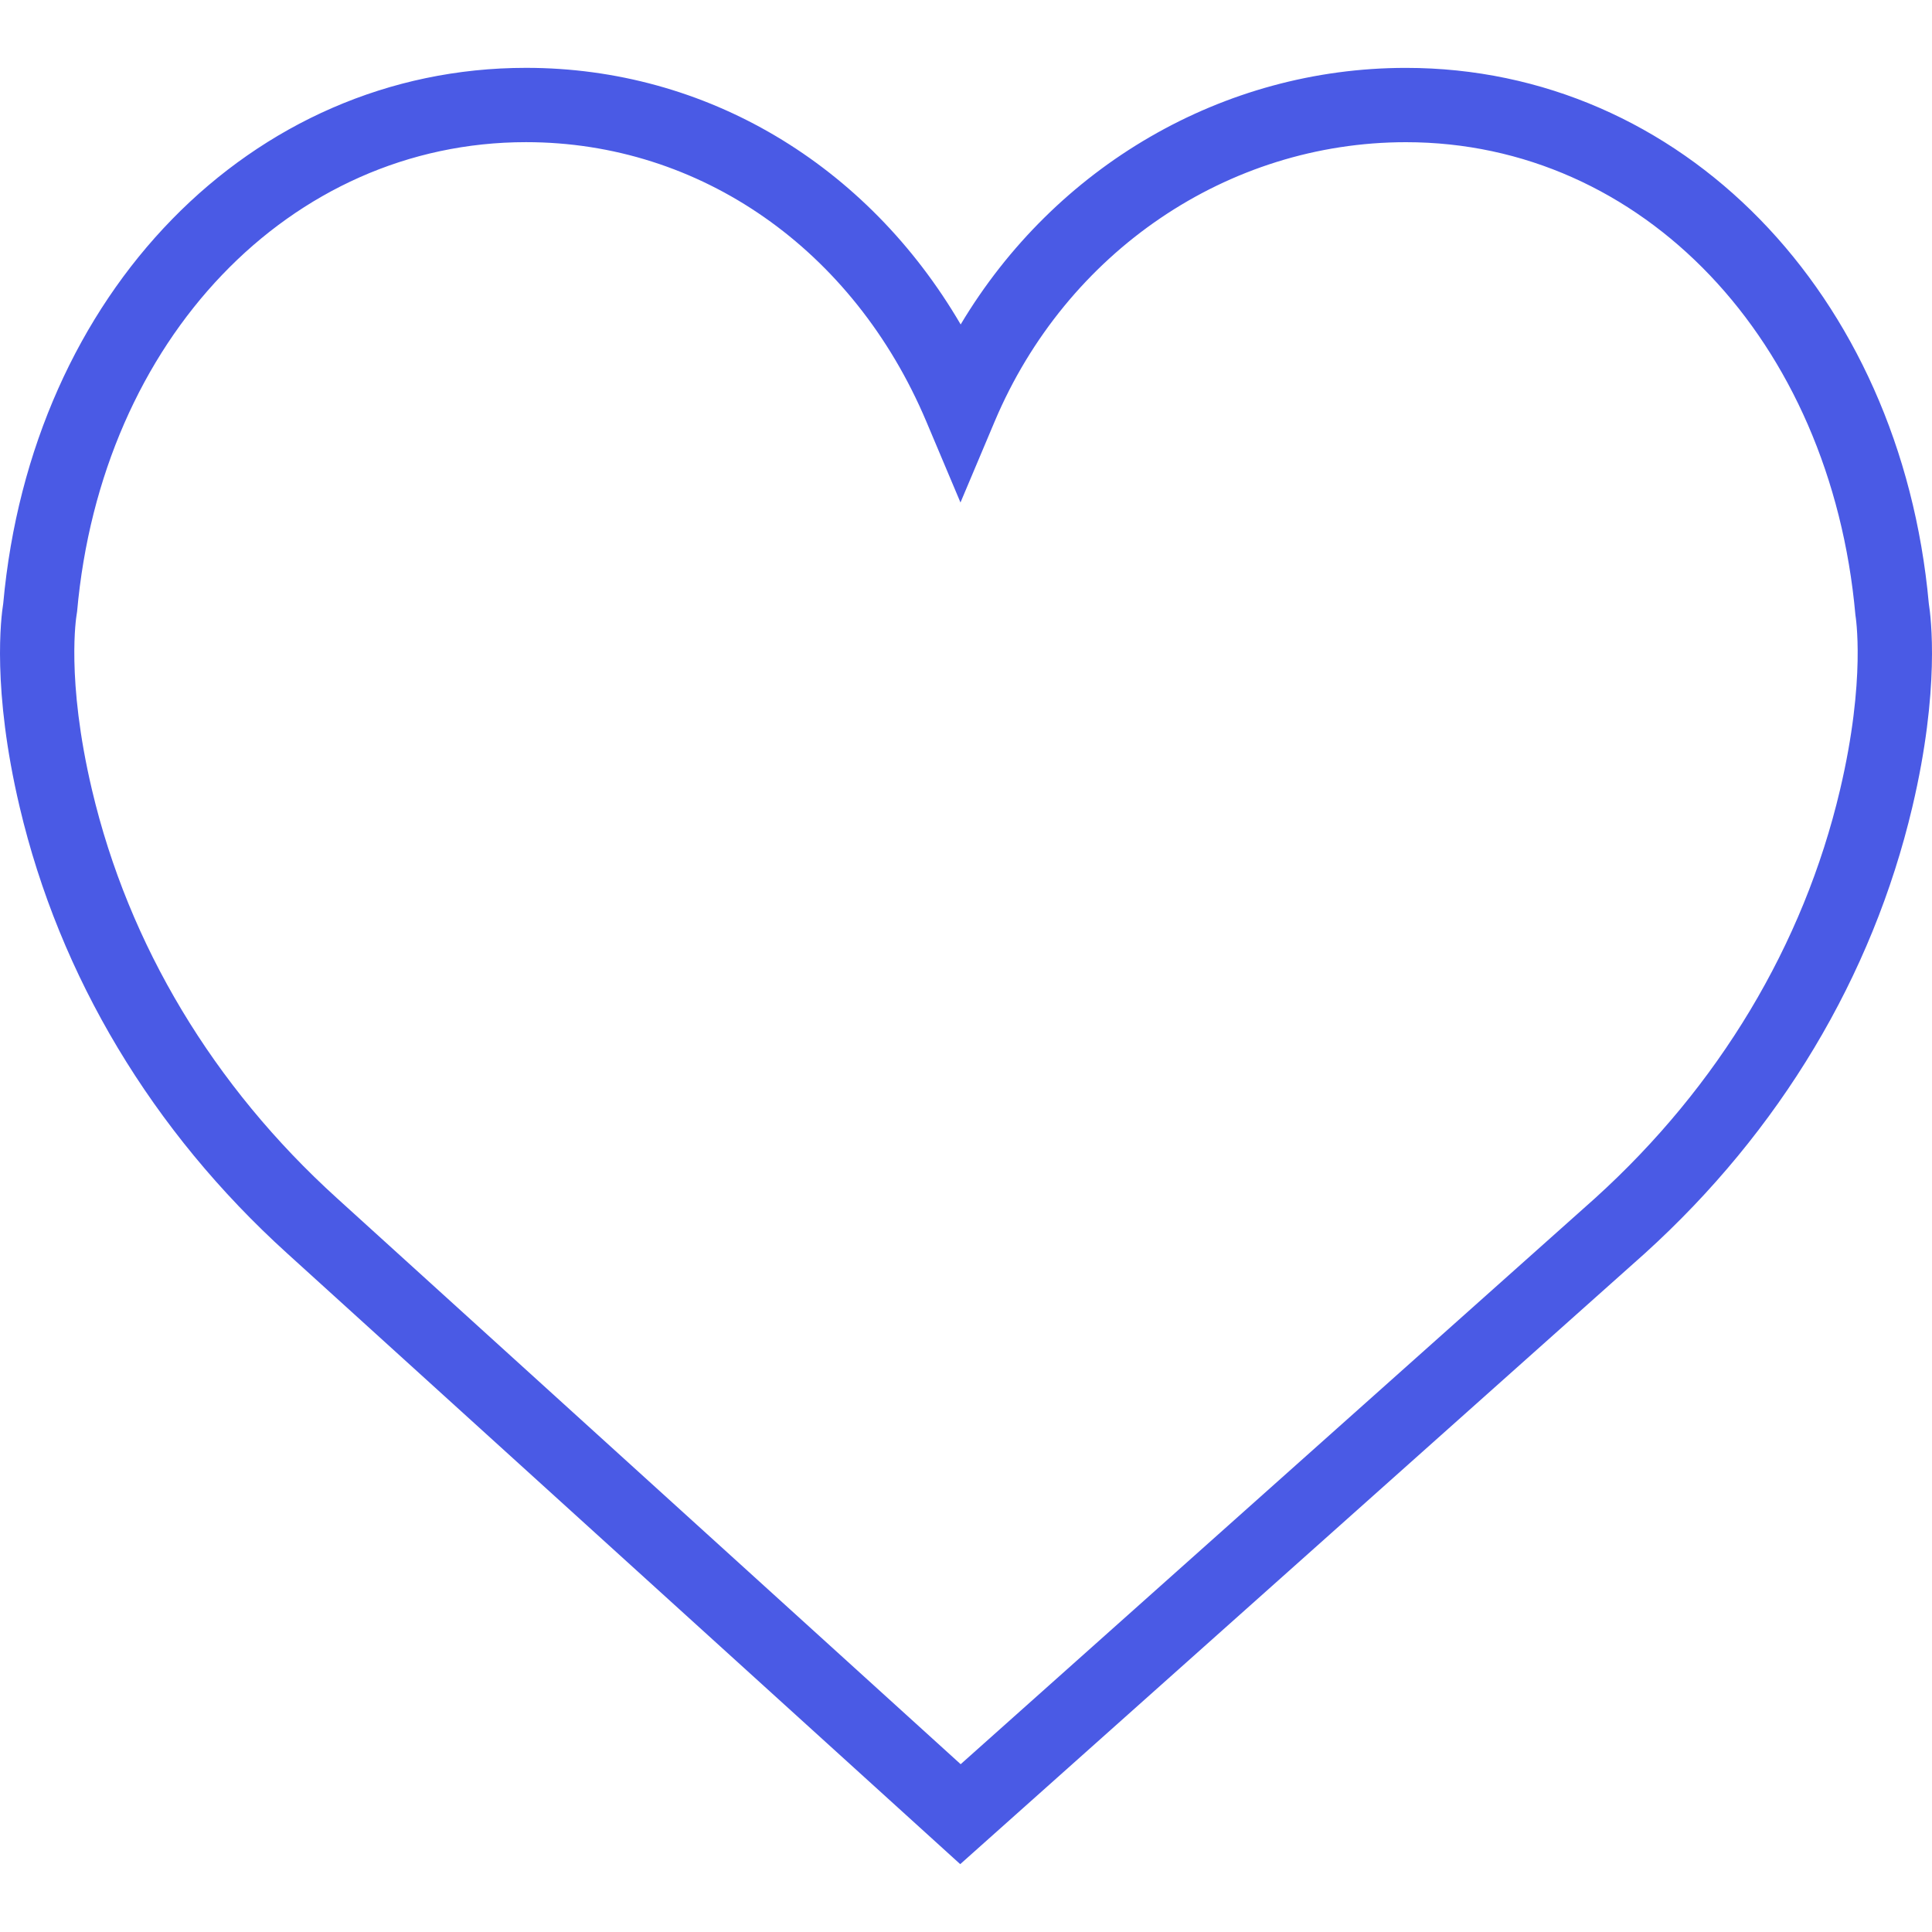
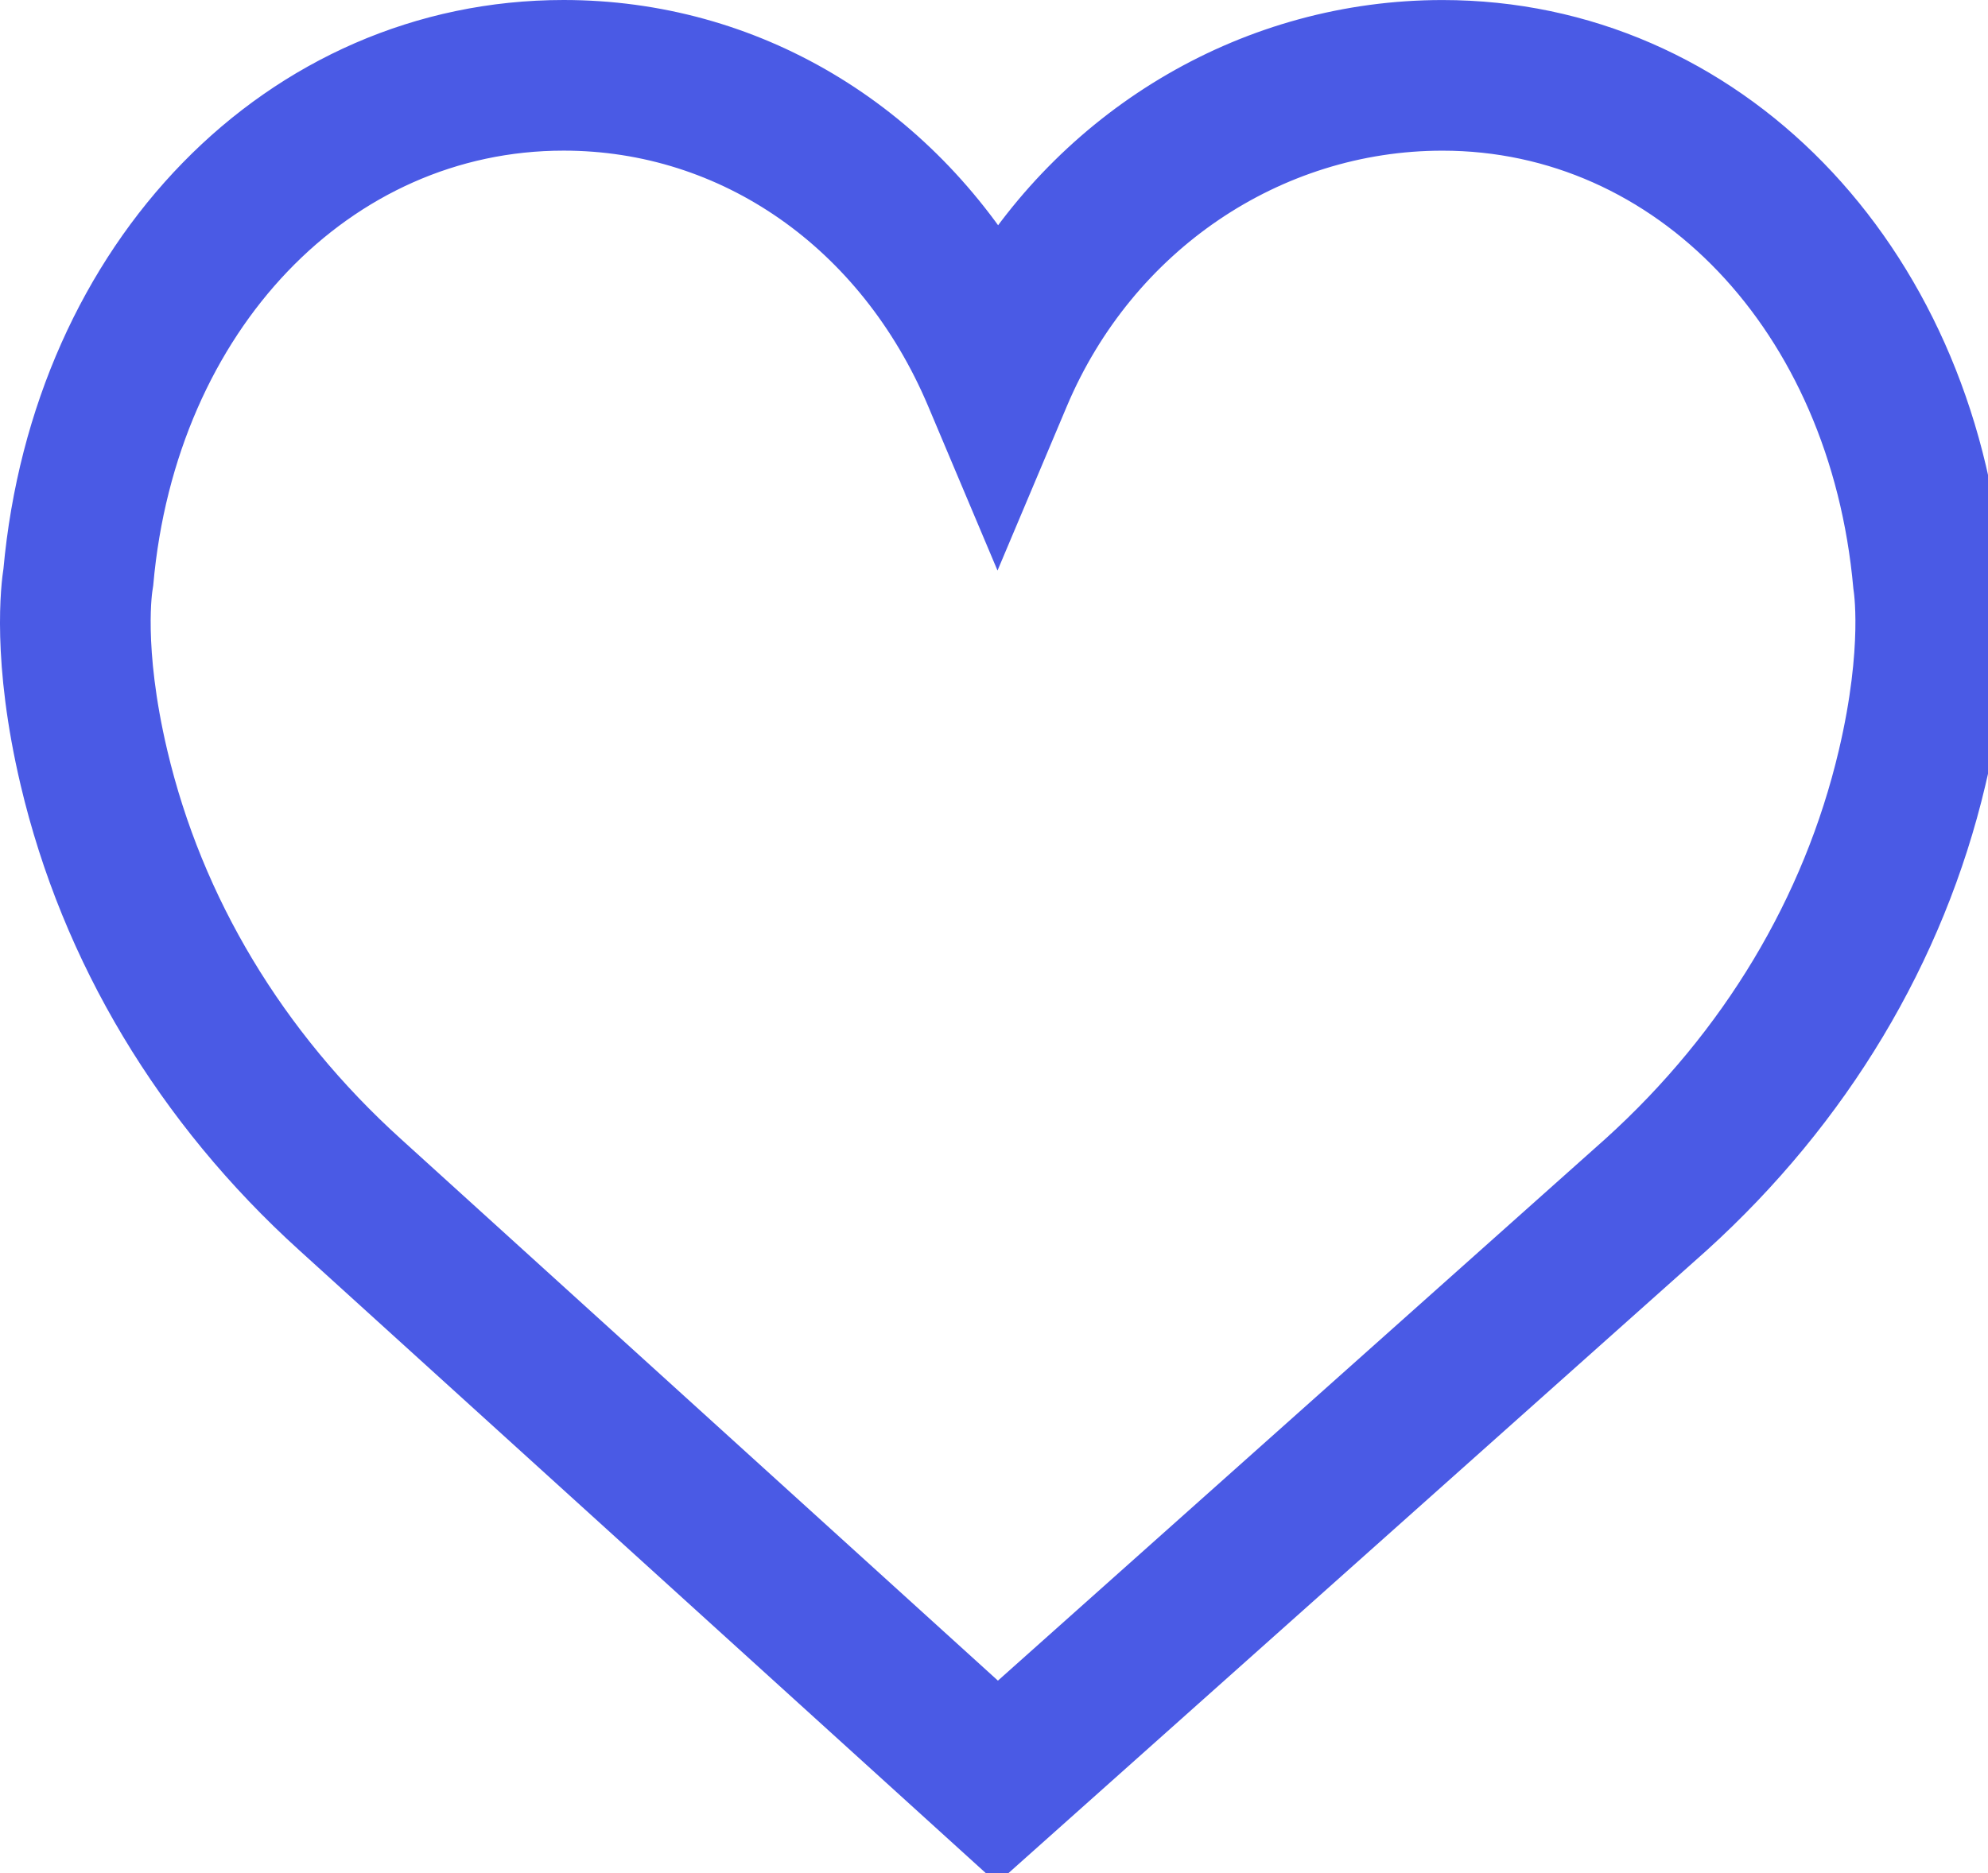
- <svg xmlns="http://www.w3.org/2000/svg" version="1.1" x="0px" y="0px" viewBox="0 0 51.997 51.997" style="enable-background:new 0 0 51.997 51.997;" xml:space="preserve">
-   <g>
-     <path fill="#4A5AE5" d="M51.911,16.242C51.152,7.888,45.239,1.827,37.839,1.827c-4.93,0-9.444,2.653-11.984,6.905   c-2.517-4.307-6.846-6.906-11.697-6.906c-7.399,0-13.313,6.061-14.071,14.415c-0.06,0.369-0.306,2.311,0.442,5.478   c1.078,4.568,3.568,8.723,7.199,12.013l18.115,16.439l18.426-16.438c3.631-3.291,6.121-7.445,7.199-12.014   C52.216,18.553,51.97,16.611,51.911,16.242z M49.521,21.261c-0.984,4.172-3.265,7.973-6.59,10.985L25.855,47.481L9.072,32.25   c-3.331-3.018-5.611-6.818-6.596-10.99c-0.708-2.997-0.417-4.69-0.416-4.701l0.015-0.101C2.725,9.139,7.806,3.826,14.158,3.826   c4.687,0,8.813,2.88,10.771,7.515l0.921,2.183l0.921-2.183c1.927-4.564,6.271-7.514,11.069-7.514   c6.351,0,11.433,5.313,12.096,12.727C49.938,16.57,50.229,18.264,49.521,21.261z" />
+ <svg xmlns="http://www.w3.org/2000/svg" version="1.1" style="" xml:space="preserve" width="52" height="49">
+   <rect id="backgroundrect" width="100%" height="100%" x="0" y="0" fill="none" stroke="none" class="" style="" />
+   <g class="currentLayer" style="">
+     <path fill="#4A5AE5" d="M51.39,14.994 C50.653,6.884 44.913,1.001 37.73,1.001 c-4.786,0 -9.167,2.575 -11.633,6.703 c-2.443,-4.181 -6.645,-6.704 -11.354,-6.704 c-7.182,0 -12.923,5.883 -13.659,13.993 c-0.058,0.358 -0.297,2.243 0.429,5.318 c1.046,4.434 3.463,8.467 6.988,11.661 l17.584,15.957 l17.886,-15.956 c3.525,-3.195 5.942,-7.227 6.988,-11.662 C51.686,17.237 51.447,15.352 51.39,14.994 zM49.07,19.866 c-0.955,4.05 -3.169,7.739 -6.397,10.663 L26.097,45.317 L9.806,30.533 c-3.233,-2.93 -5.447,-6.618 -6.403,-10.668 c-0.687,-2.909 -0.405,-4.553 -0.404,-4.563 l0.015,-0.098 C3.645,8.099 8.577,2.941 14.743,2.941 c4.55,0 8.555,2.796 10.455,7.295 l0.894,2.119 l0.894,-2.119 c1.871,-4.43 6.087,-7.294 10.745,-7.294 c6.165,0 11.098,5.157 11.742,12.354 C49.475,15.312 49.757,16.956 49.07,19.866 z" stroke-width="2" stroke="#4A5AE5" id="svg_1" class="selected" stroke-opacity="1" />
  </g>
</svg>
